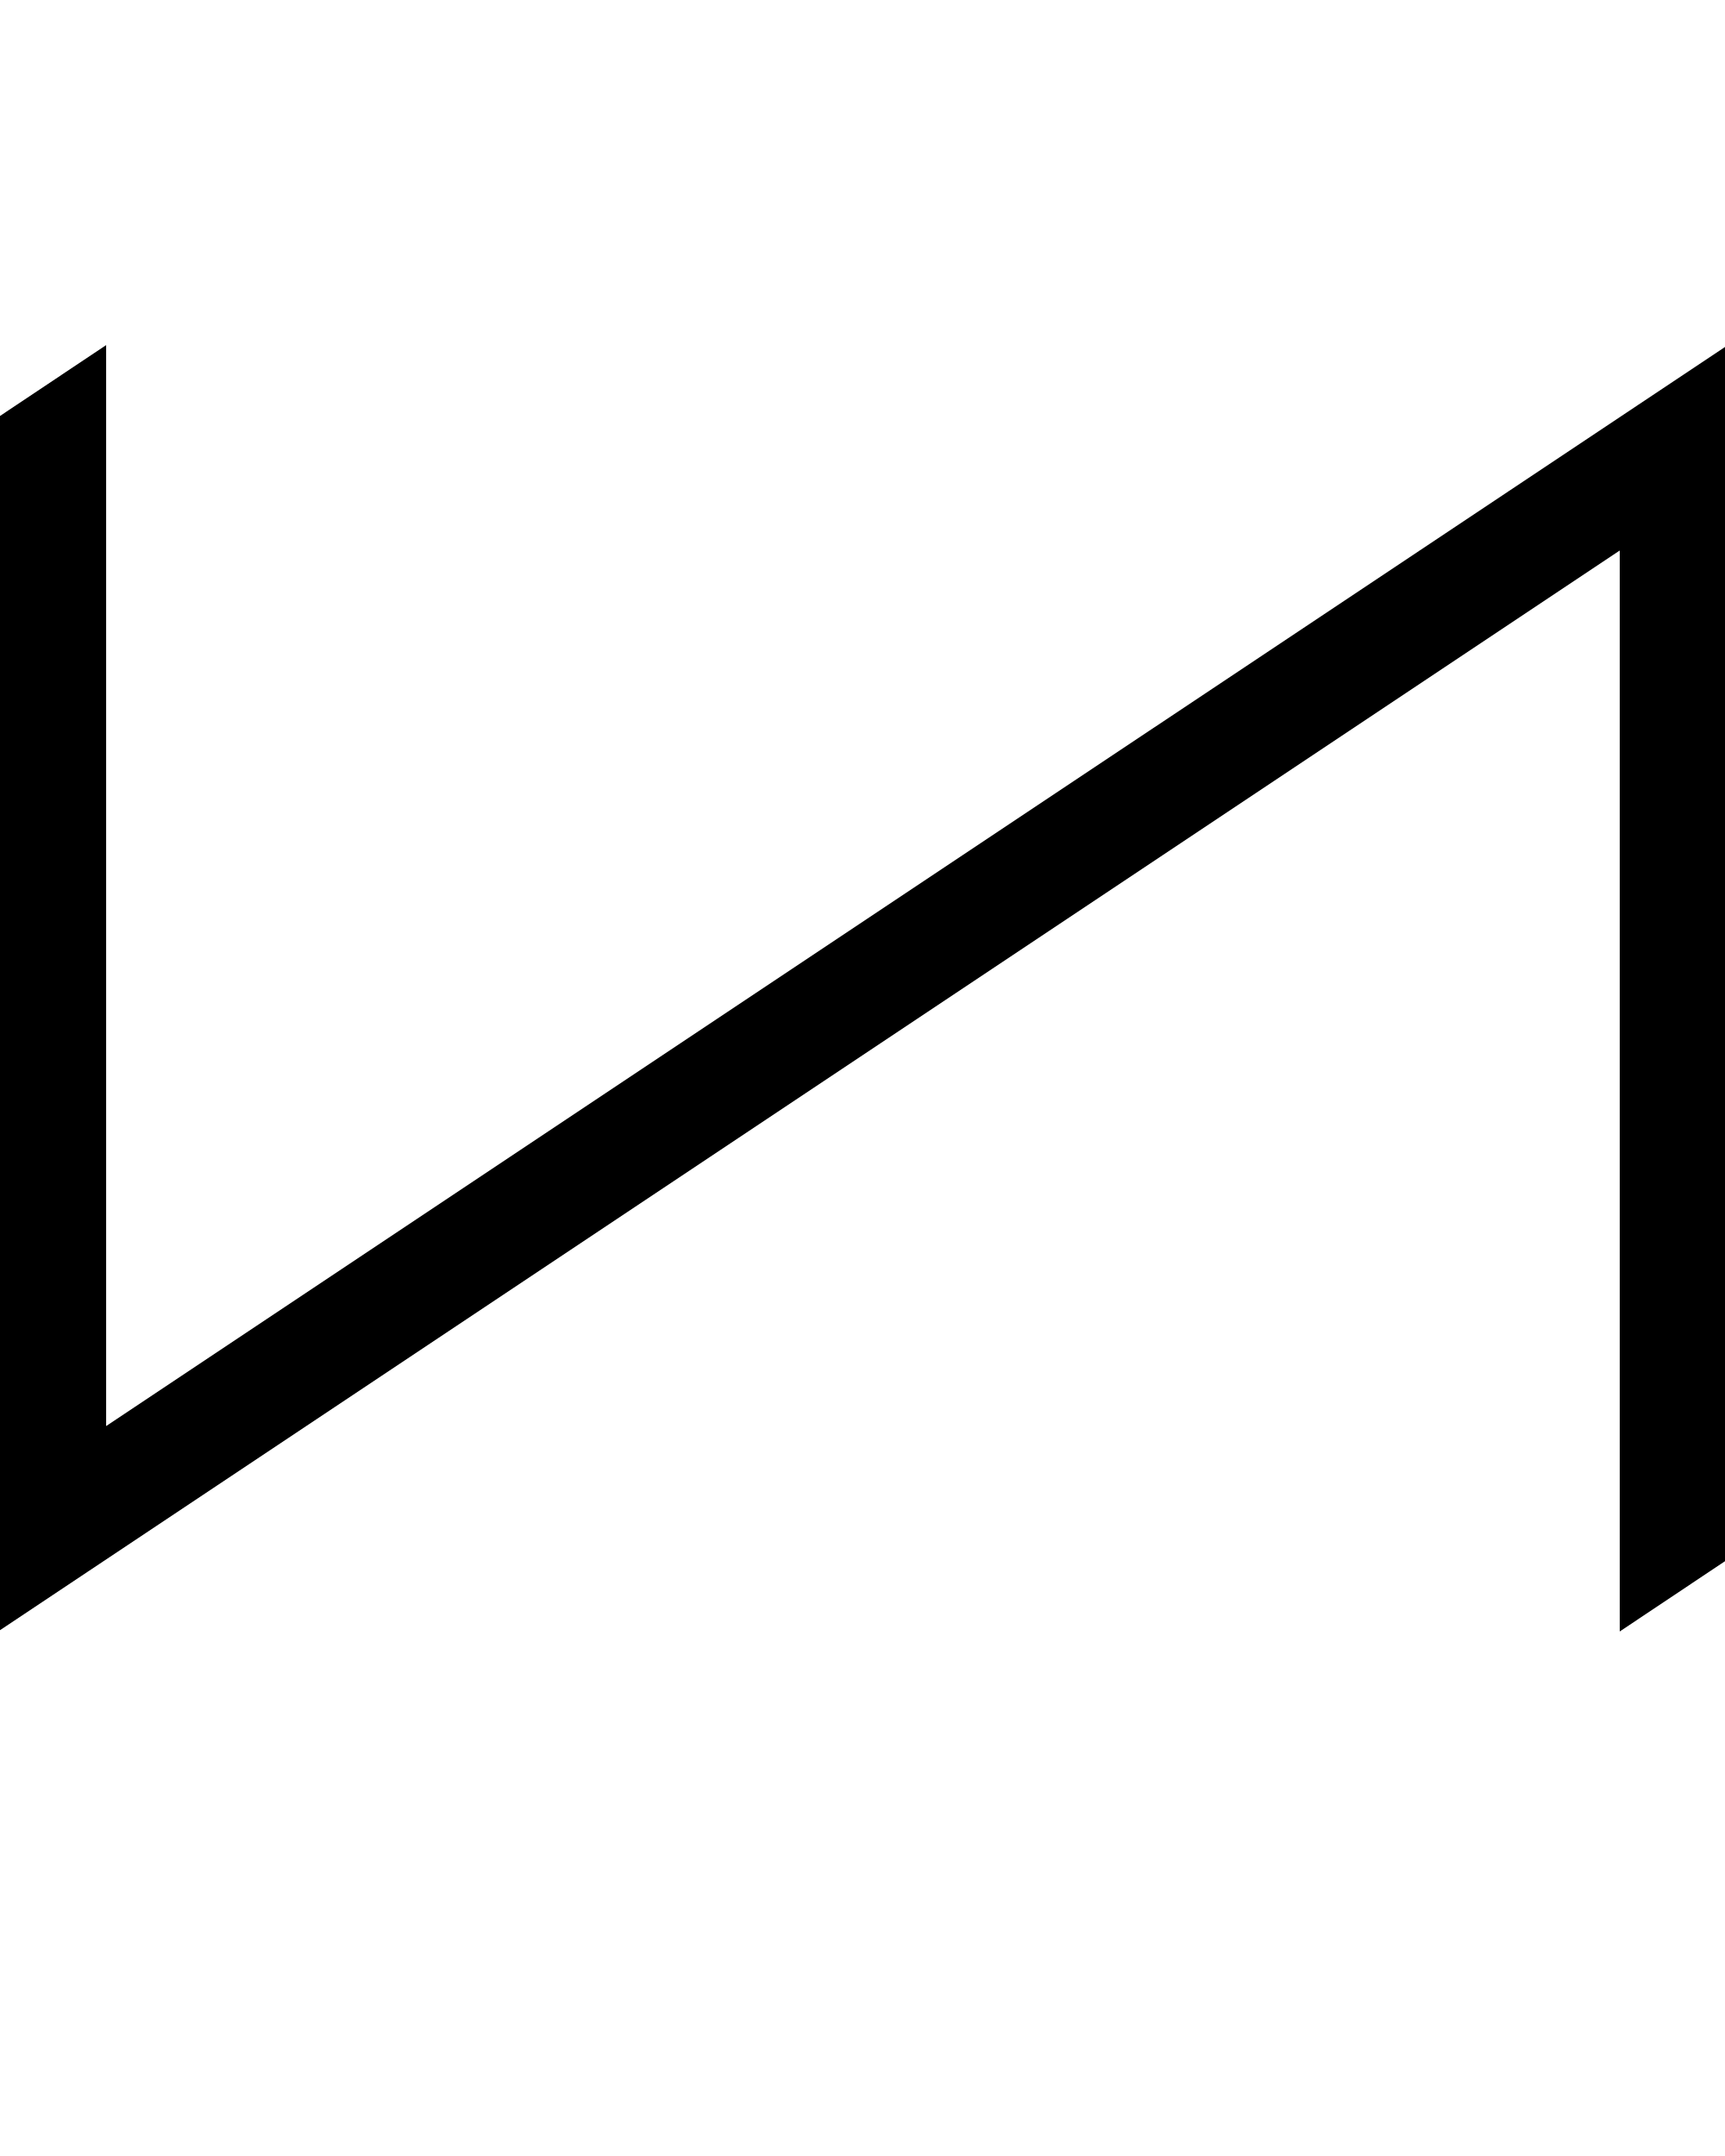
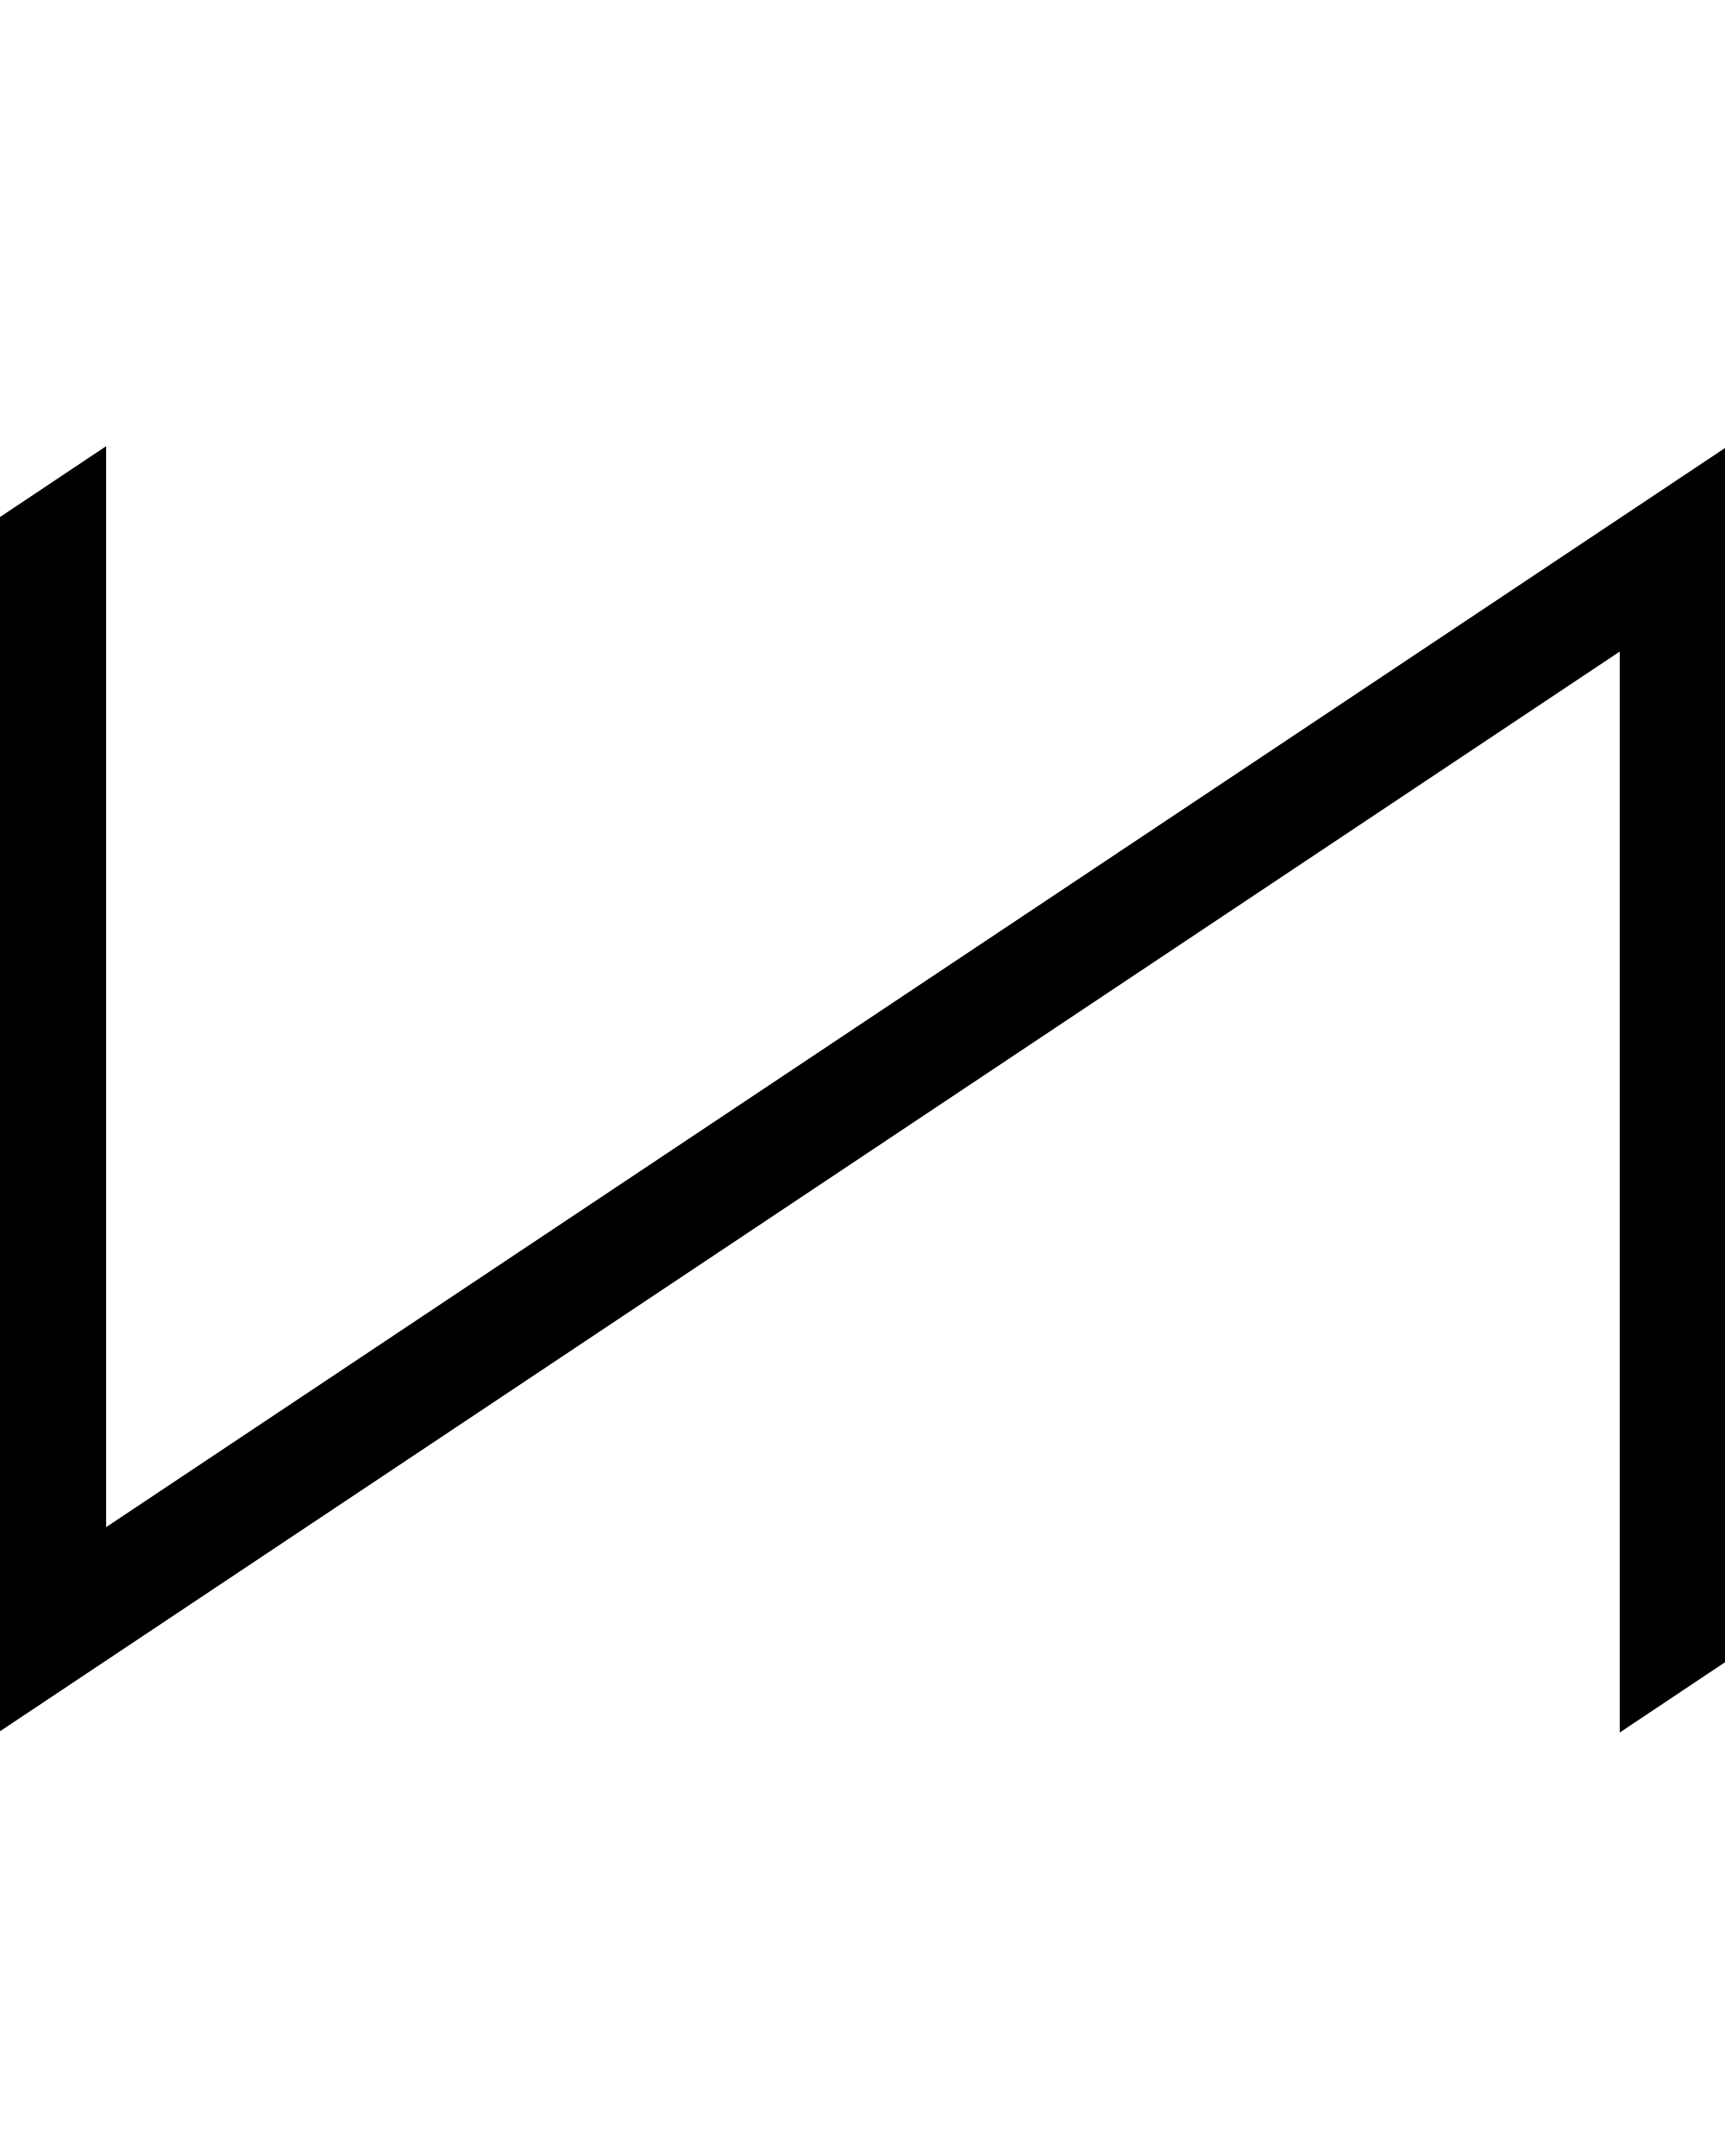
<svg xmlns="http://www.w3.org/2000/svg" version="1.1" width="819" height="1024" viewBox="0 0 819 1024">
  <g id="icomoon-ignore">
</g>
-   <path fill="#000" d="M769.208 774.877v-513.41l-770.128 513.41v-513.41l-729.071 485.185-30.812-41.083 811.211-541.661v513.41l770.128-513.41v513.41l729.071-485.185 30.812 41.083z" />
+   <path d="M769.208 822.877v-513.41l-770.128 513.41v-513.41l-729.071 485.185-30.812-41.083 811.211-541.661v513.41l770.128-513.41v513.41l729.071-485.185 30.812 41.083z" />
</svg>
